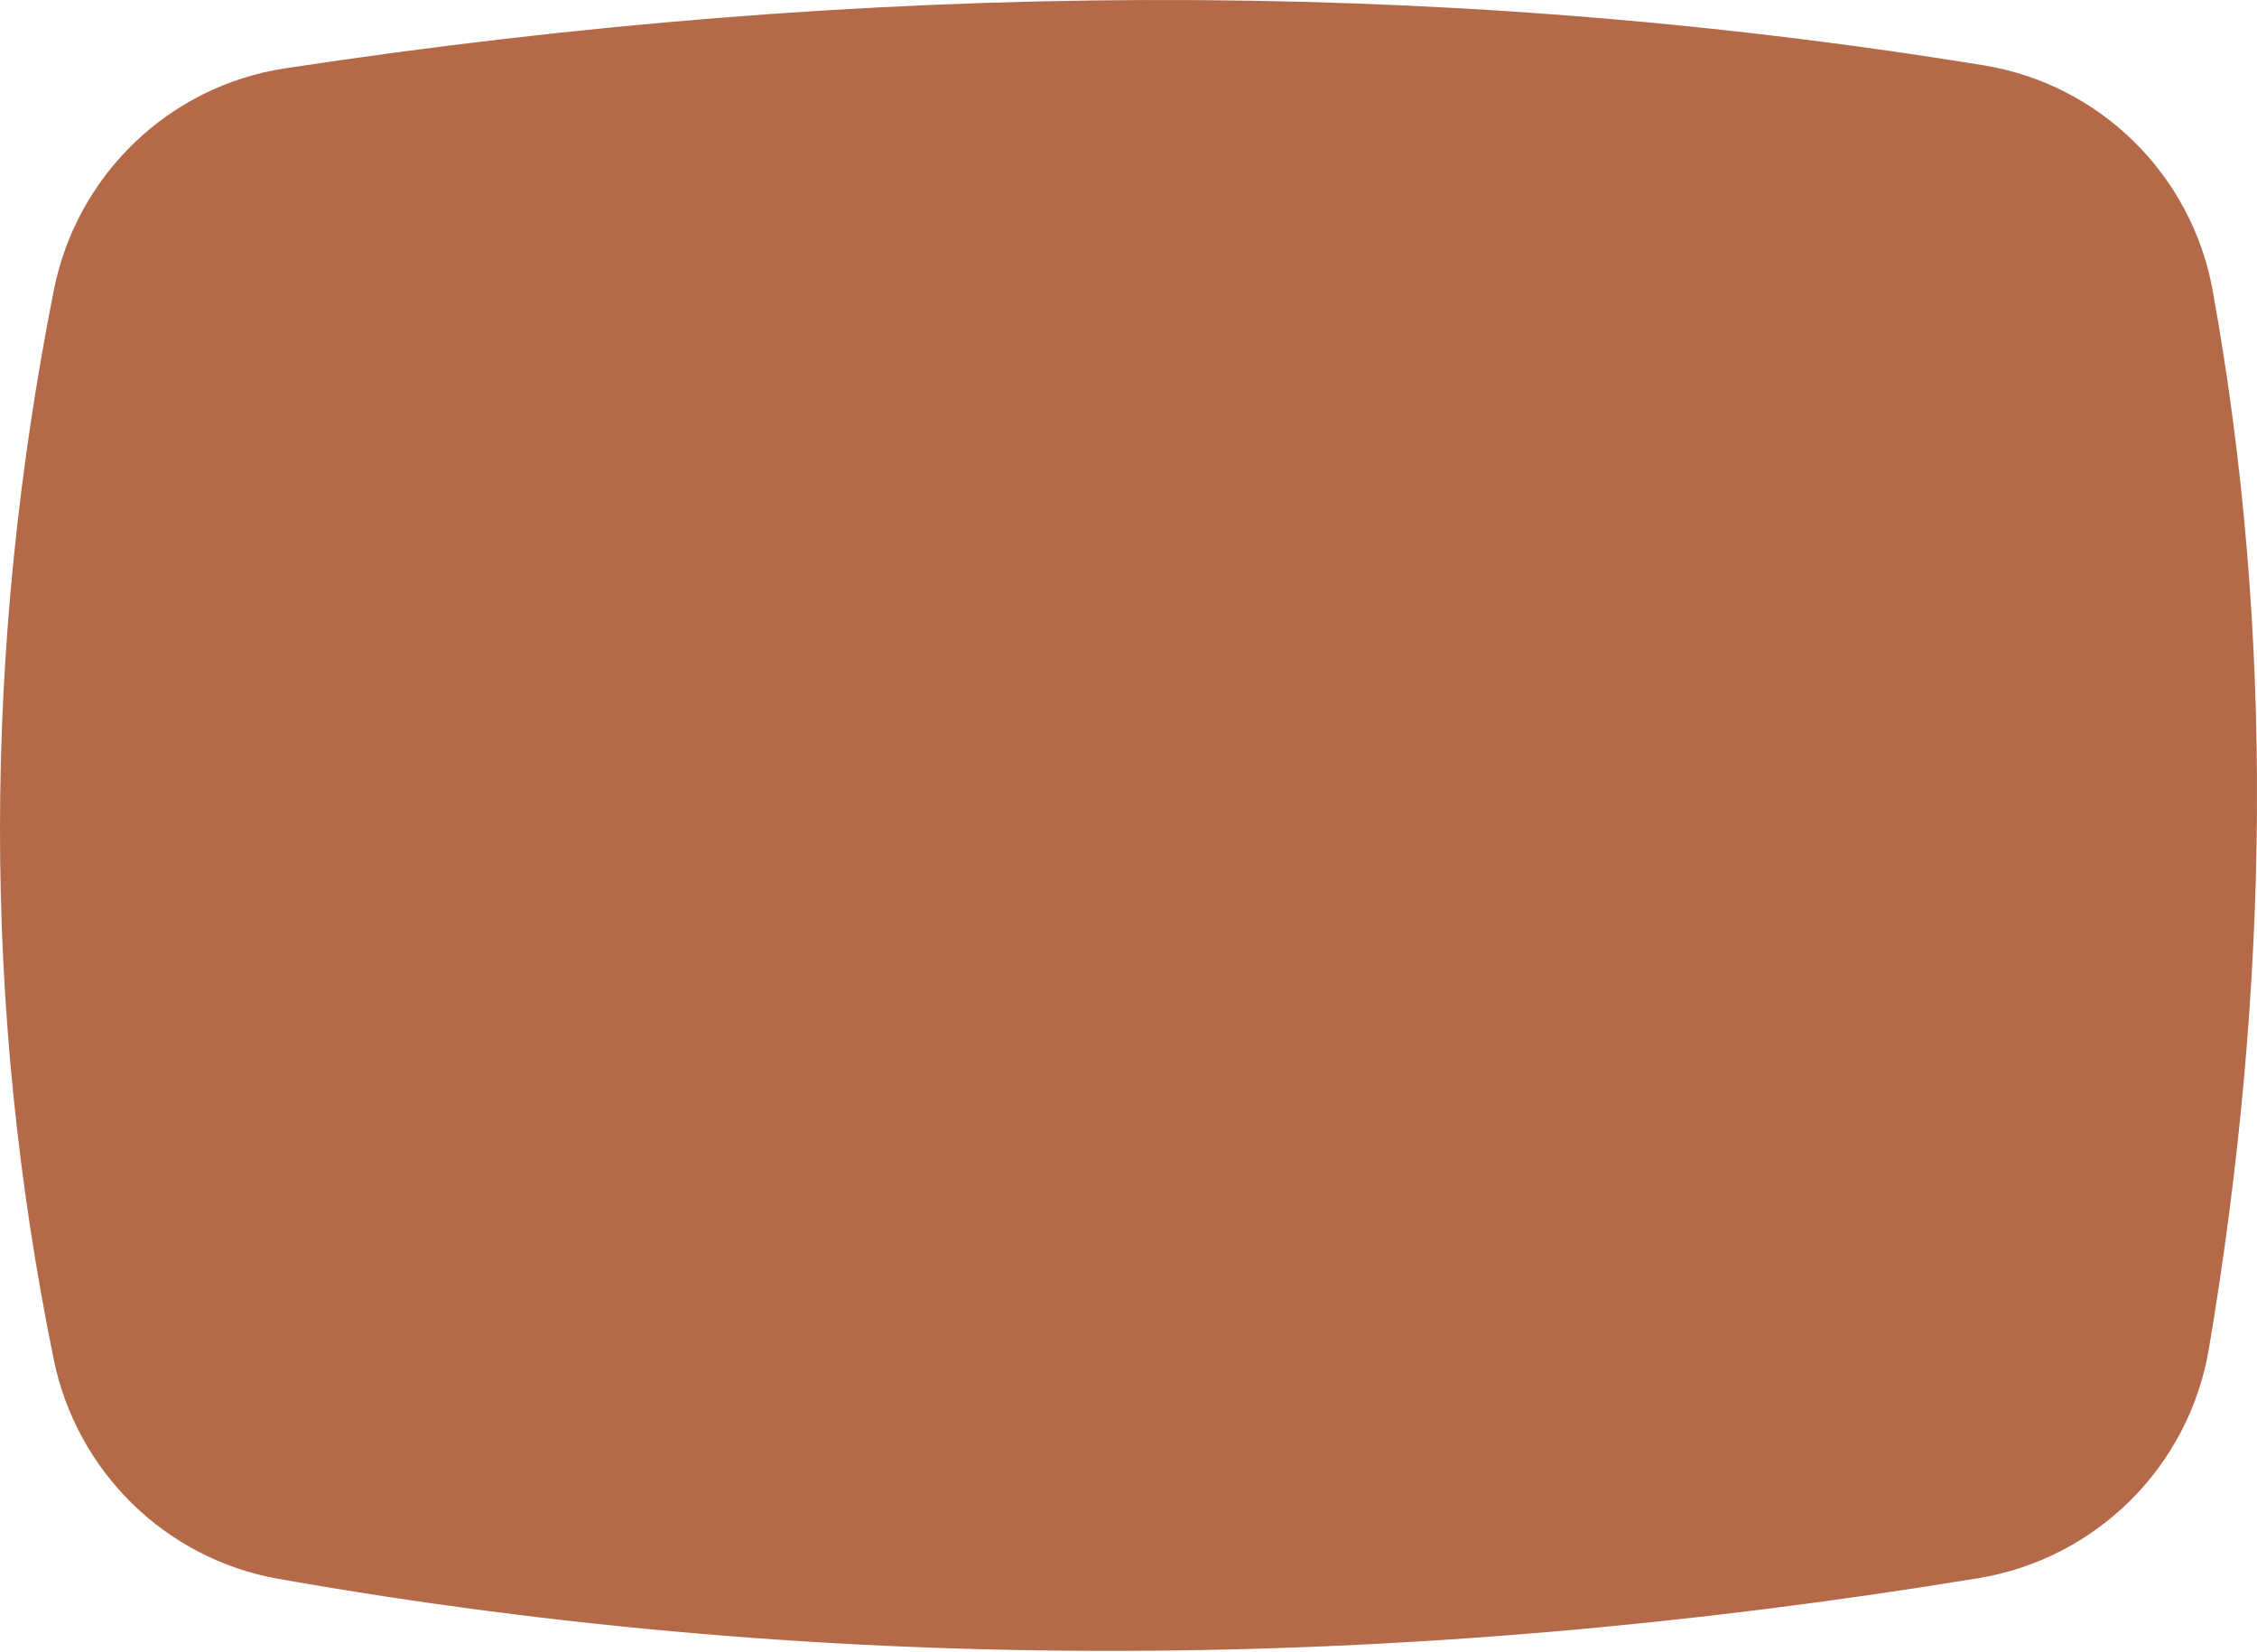
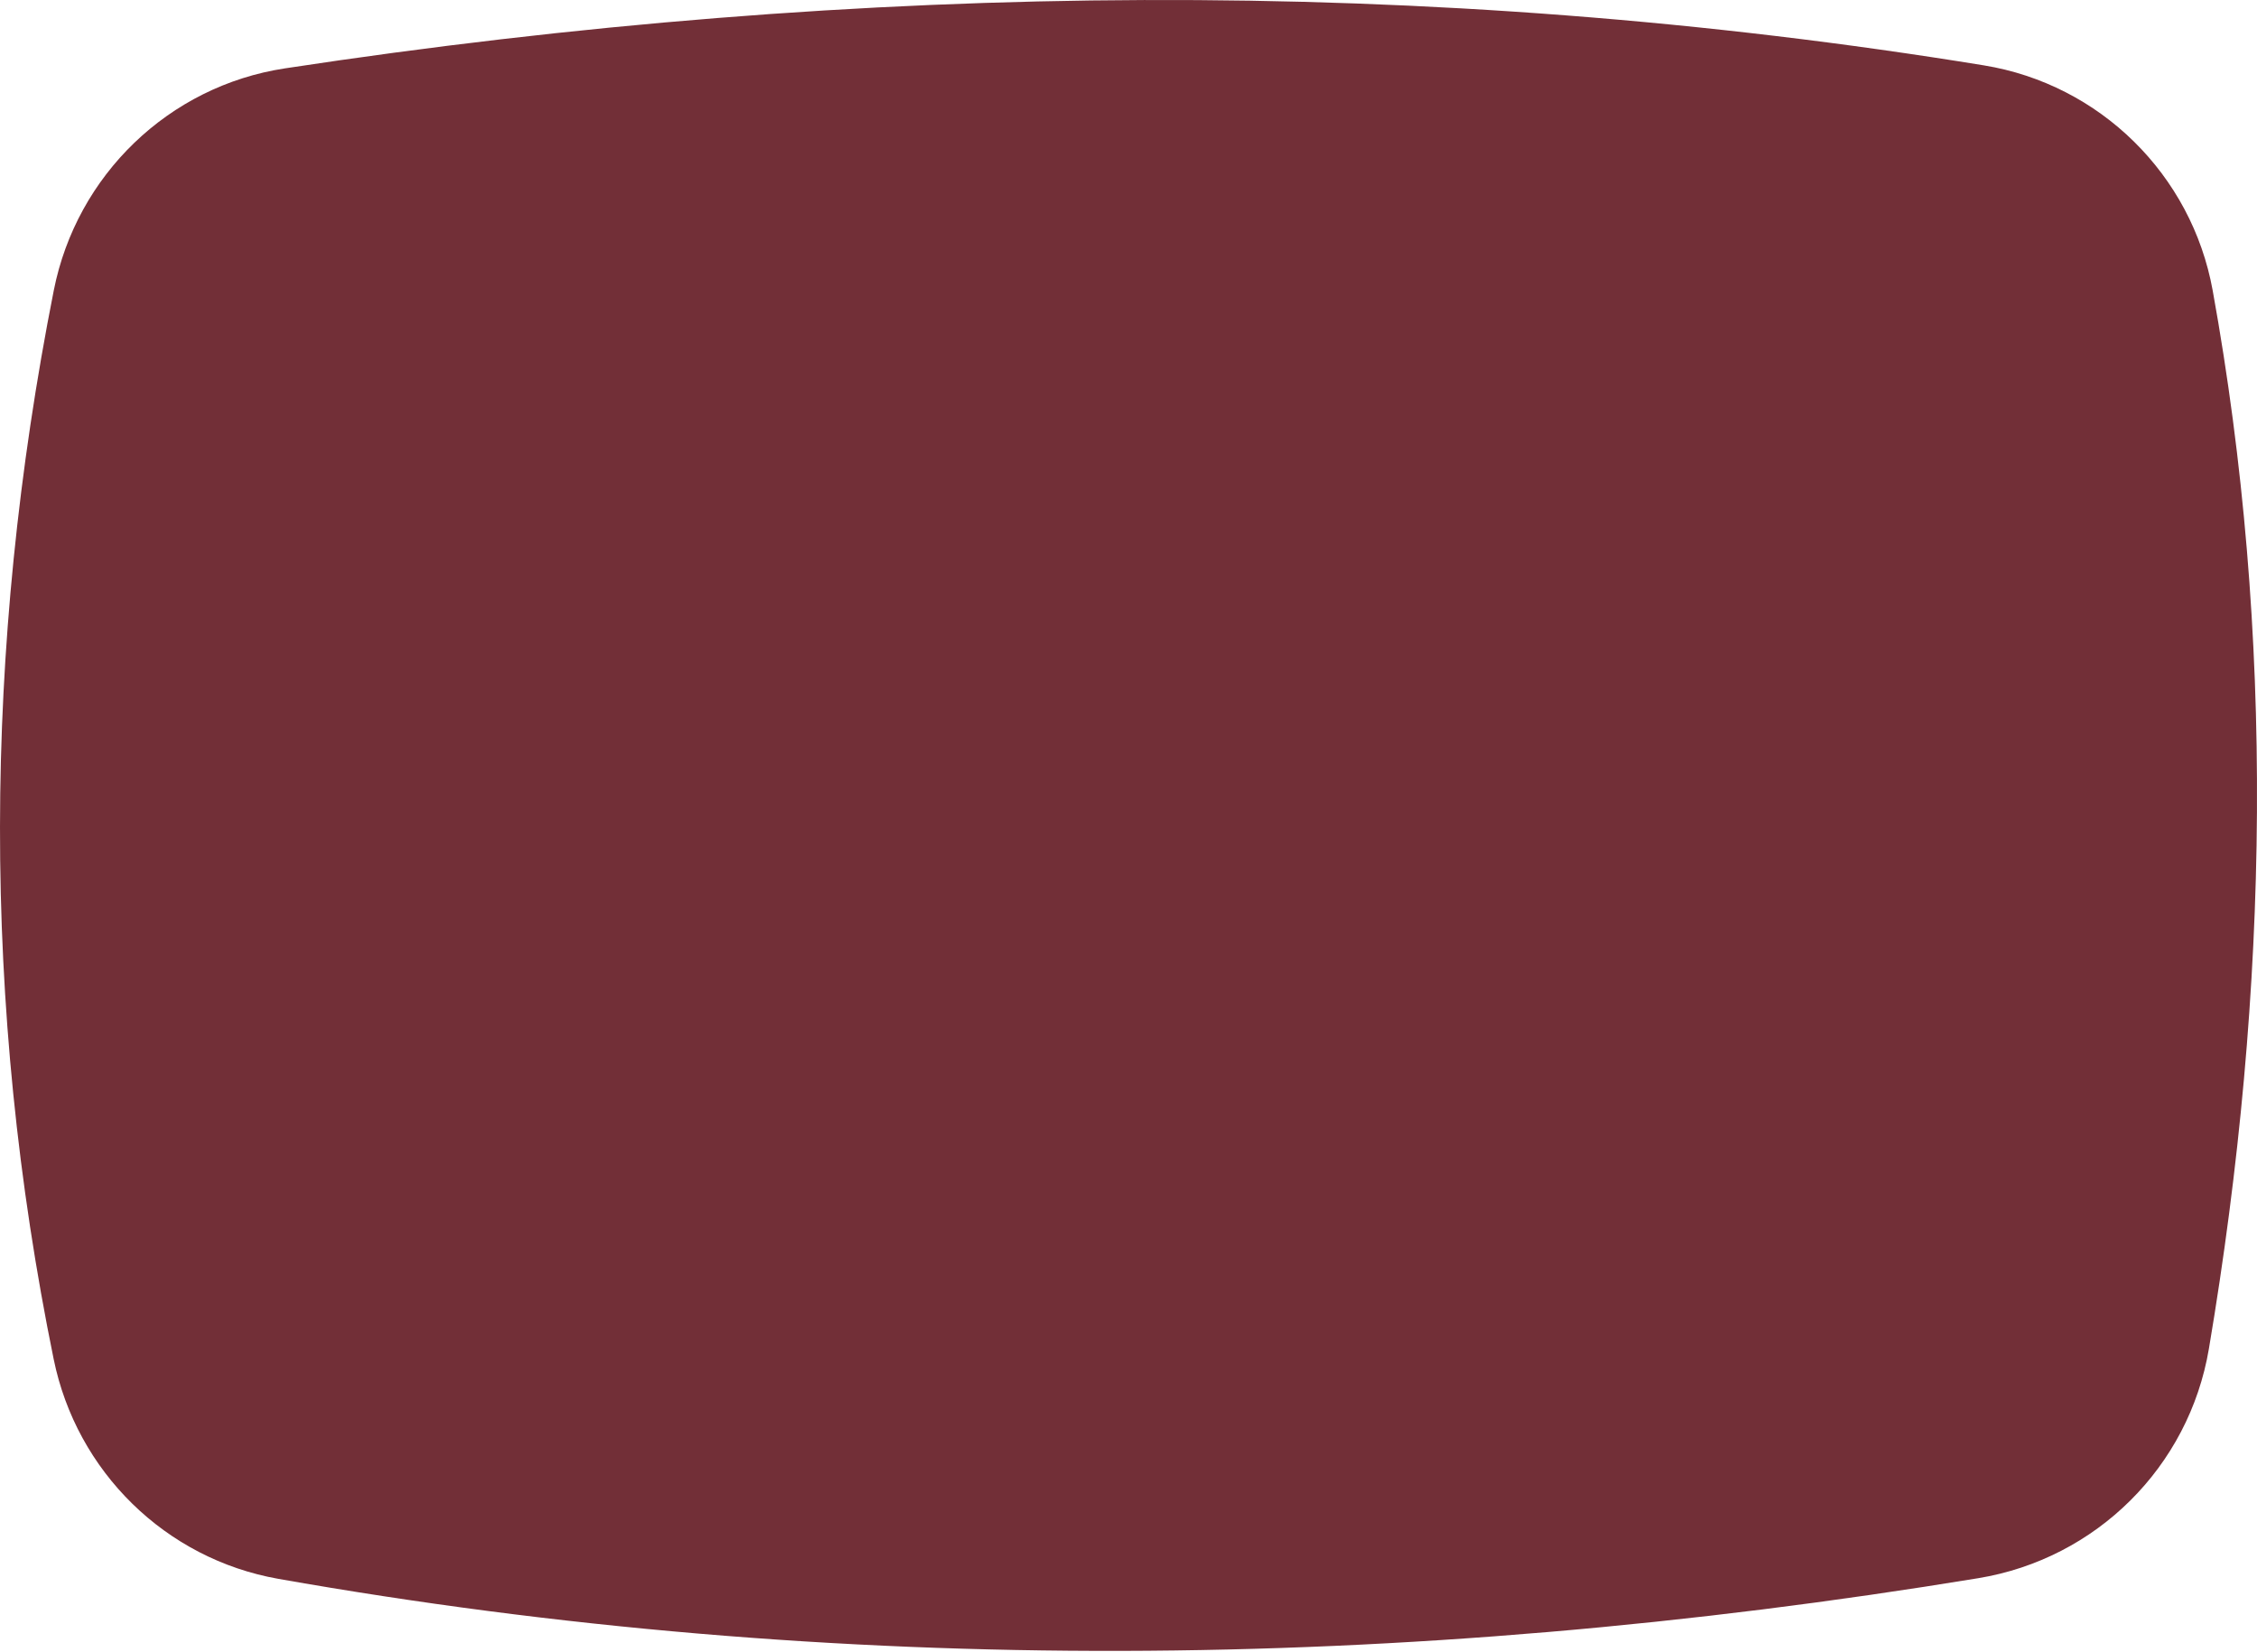
<svg xmlns="http://www.w3.org/2000/svg" width="100%" height="100%" viewBox="0 0 500 366" version="1.1" xml:space="preserve" style="fill-rule:evenodd;clip-rule:evenodd;stroke-linejoin:round;stroke-miterlimit:2;">
  <g id="Shape" transform="matrix(0.35285,0,0,0.35285,-587.454,-424.007)">
-     <path d="M2906.86,2192.6C2545.67,2251.89 2189.67,2254.85 1839.65,2193C1768.75,2180.47 1713,2125.64 1698.59,2055.1C1653.26,1833.21 1654.02,1609.47 1698.66,1383.95C1712.98,1311.61 1770.87,1255.68 1843.78,1244.59C2207.17,1189.28 2563.08,1186.11 2910.4,1242.7C2983.36,1254.59 3040.94,1311.34 3054.1,1384.08C3093.02,1599.27 3090.07,1821.1 3051.71,2048.55C3039.21,2122.64 2981,2180.43 2906.86,2192.6Z" style="fill:rgb(180,106,72);fill-rule:nonzero;" />
+     <path d="M2906.86,2192.6C2545.67,2251.89 2189.67,2254.85 1839.65,2193C1768.75,2180.47 1713,2125.64 1698.59,2055.1C1653.26,1833.21 1654.02,1609.47 1698.66,1383.95C1712.98,1311.61 1770.87,1255.68 1843.78,1244.59C2207.17,1189.28 2563.08,1186.11 2910.4,1242.7C2983.36,1254.59 3040.94,1311.34 3054.1,1384.08C3093.02,1599.27 3090.07,1821.1 3051.71,2048.55C3039.21,2122.64 2981,2180.43 2906.86,2192.6Z" style="fill:rgb(114,47,55);fill-rule:nonzero;" />
  </g>
</svg>
